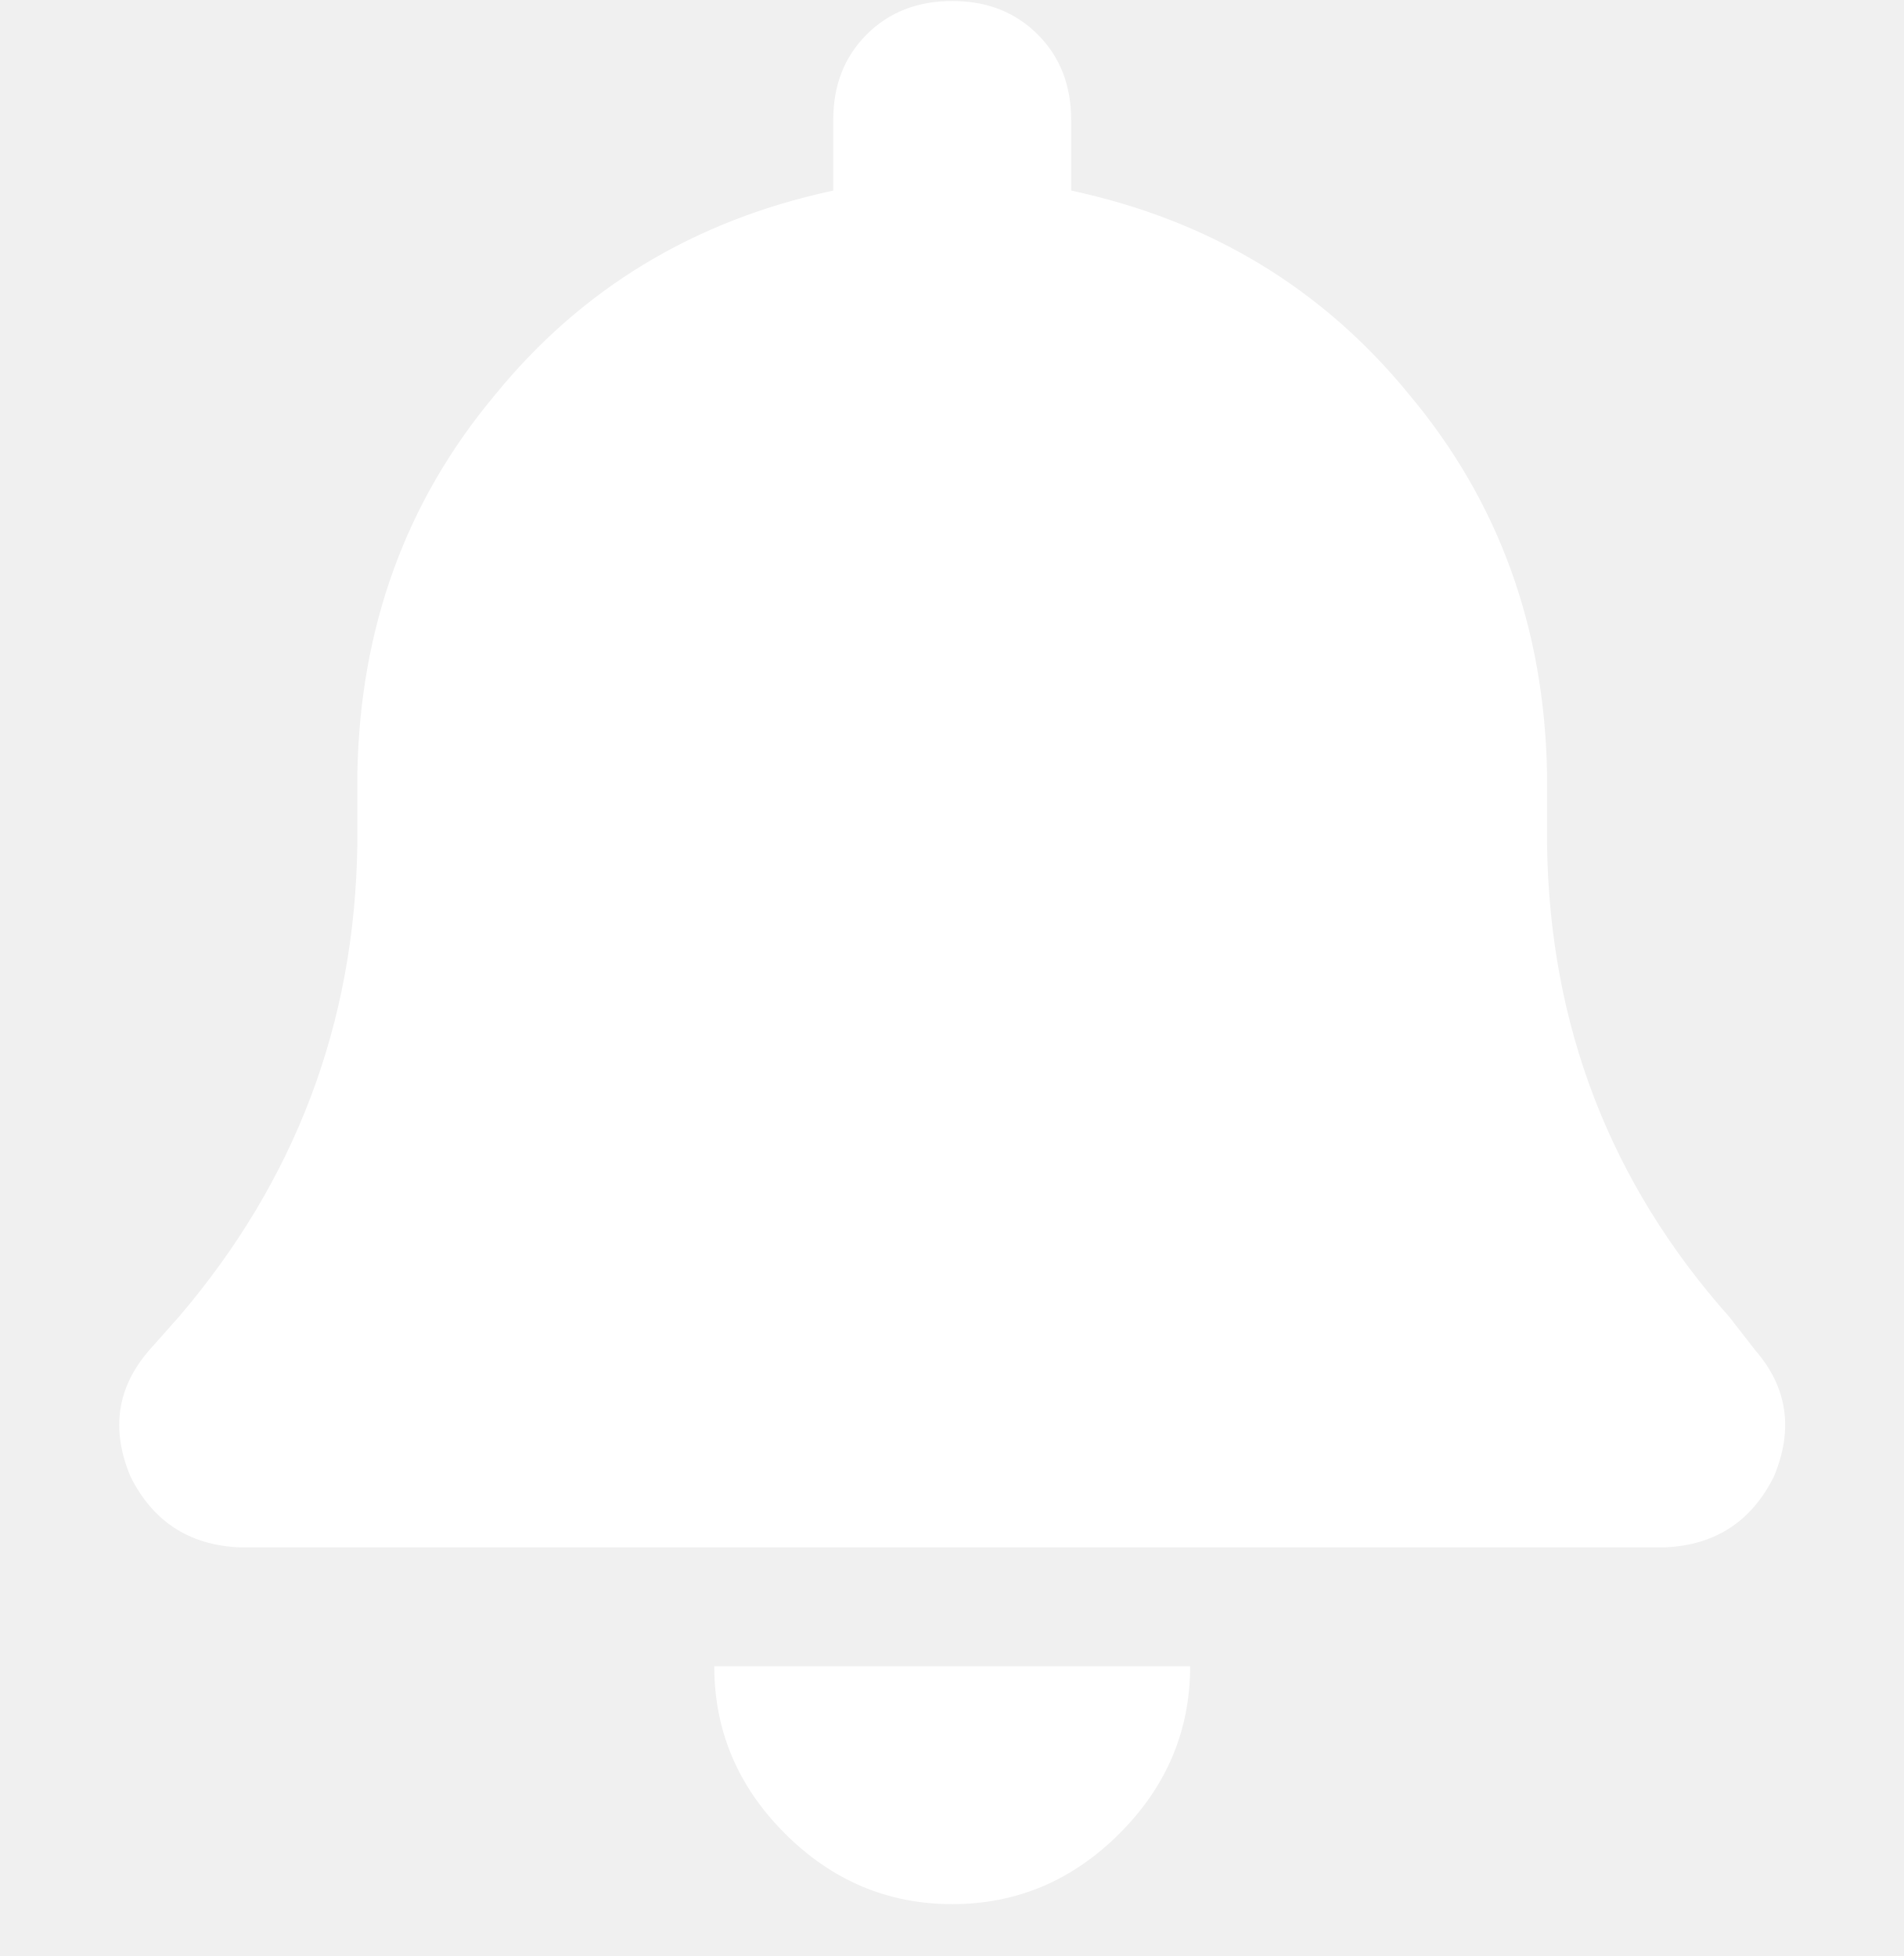
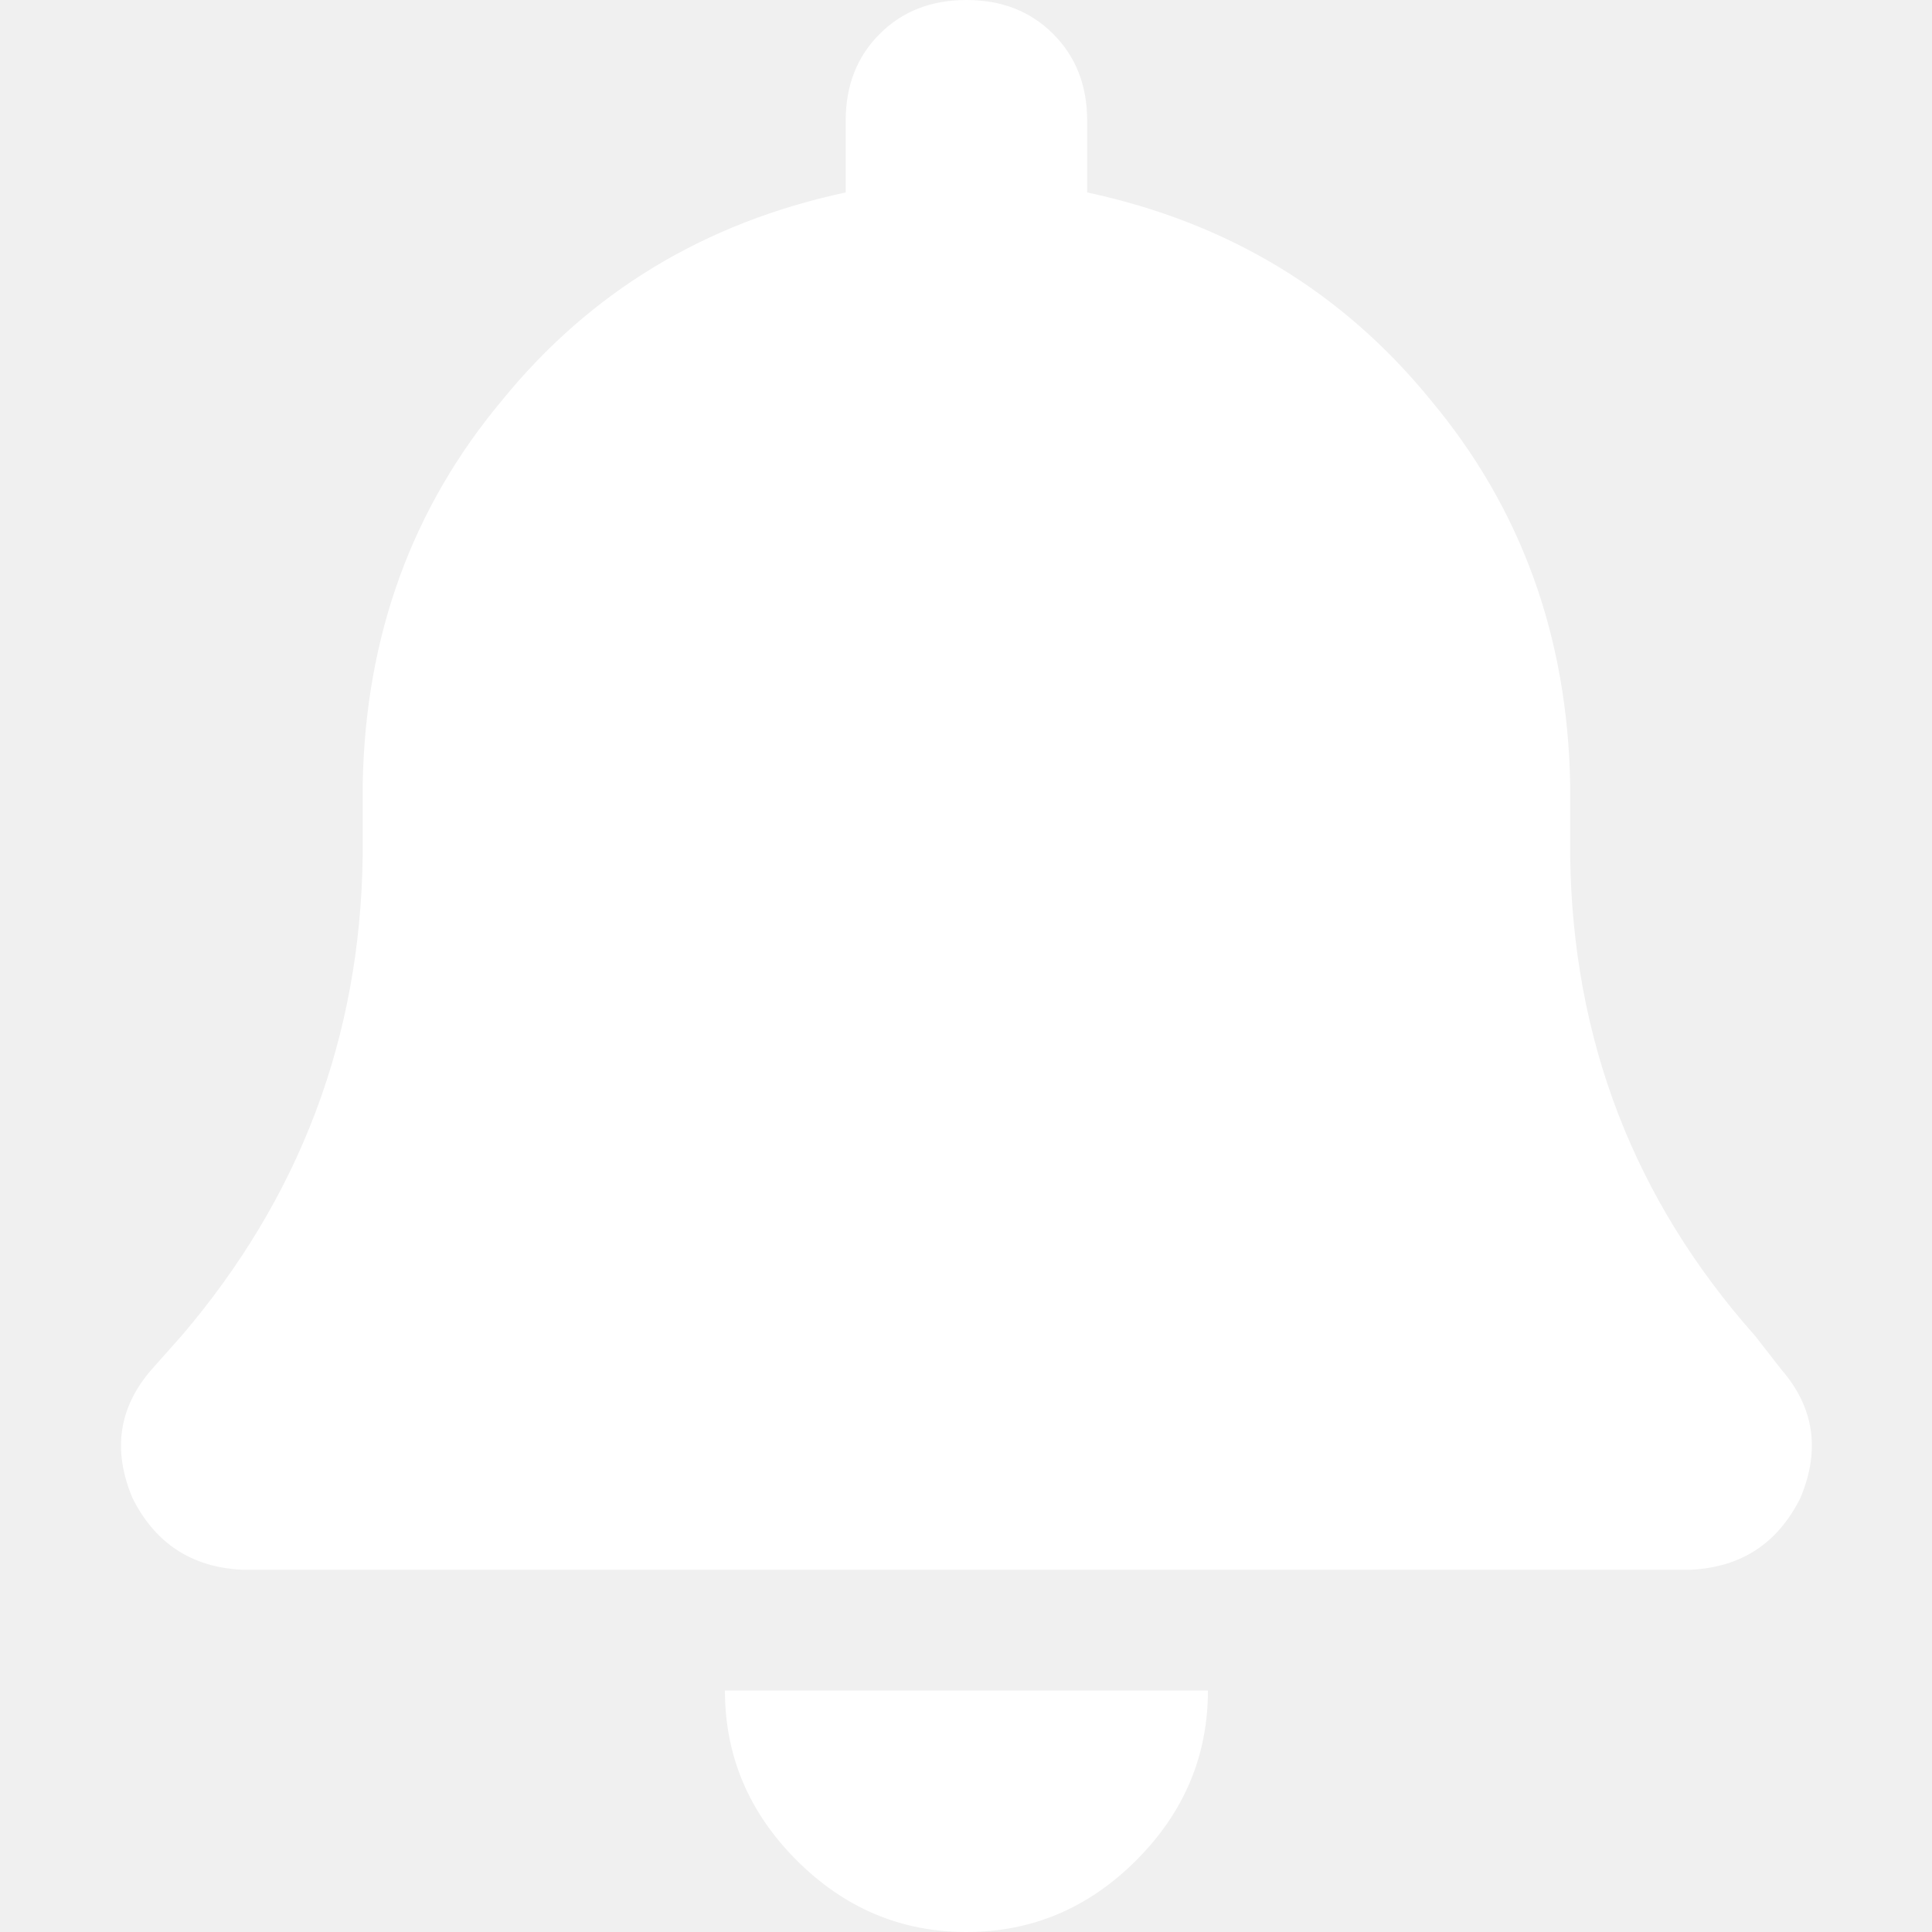
- <svg xmlns="http://www.w3.org/2000/svg" width="36" height="37" viewBox="0 0 36 37" fill="none">
-   <path d="M18.008 0.019C18.665 0.019 19.203 0.23 19.625 0.652C20.047 1.073 20.258 1.613 20.258 2.269V3.605C22.883 4.167 25.016 5.456 26.657 7.472C28.344 9.488 29.211 11.878 29.258 14.644V15.98C29.305 19.402 30.453 22.378 32.703 24.909L33.196 25.542C33.805 26.245 33.922 27.042 33.547 27.933C33.125 28.777 32.446 29.222 31.508 29.269H4.508C3.571 29.222 2.891 28.777 2.469 27.933C2.094 27.042 2.211 26.245 2.821 25.542L3.383 24.909C5.586 22.331 6.711 19.355 6.758 15.98V14.644C6.805 11.878 7.672 9.488 9.36 7.472C11 5.456 13.133 4.167 15.758 3.605V2.269C15.758 1.613 15.969 1.073 16.391 0.652C16.813 0.23 17.352 0.019 18.008 0.019ZM21.172 34.683C20.282 35.573 19.227 36.019 18.008 36.019C16.79 36.019 15.735 35.573 14.844 34.683C13.954 33.792 13.508 32.737 13.508 31.519H22.508C22.508 32.737 22.063 33.792 21.172 34.683Z" fill="white" />
+ <svg xmlns="http://www.w3.org/2000/svg" width="36" height="36" viewBox="0 0 36 36" fill="none">
+   <path d="M18.008 0C18.665 0 19.203 0.211 19.625 0.633C20.047 1.055 20.258 1.594 20.258 2.25V3.586C22.883 4.148 25.016 5.438 26.657 7.453C28.344 9.469 29.211 11.859 29.258 14.625V15.961C29.305 19.383 30.453 22.359 32.703 24.891L33.196 25.523C33.805 26.227 33.922 27.023 33.547 27.914C33.125 28.758 32.446 29.203 31.508 29.25H4.508C3.571 29.203 2.891 28.758 2.469 27.914C2.094 27.023 2.211 26.227 2.821 25.523L3.383 24.891C5.586 22.312 6.711 19.336 6.758 15.961V14.625C6.805 11.859 7.672 9.469 9.36 7.453C11 5.438 13.133 4.148 15.758 3.586V2.25C15.758 1.594 15.969 1.055 16.391 0.633C16.813 0.211 17.352 0 18.008 0ZM21.172 34.664C20.282 35.555 19.227 36 18.008 36C16.79 36 15.735 35.555 14.844 34.664C13.954 33.773 13.508 32.719 13.508 31.5H22.508C22.508 32.719 22.063 33.773 21.172 34.664Z" fill="white" />
</svg>
